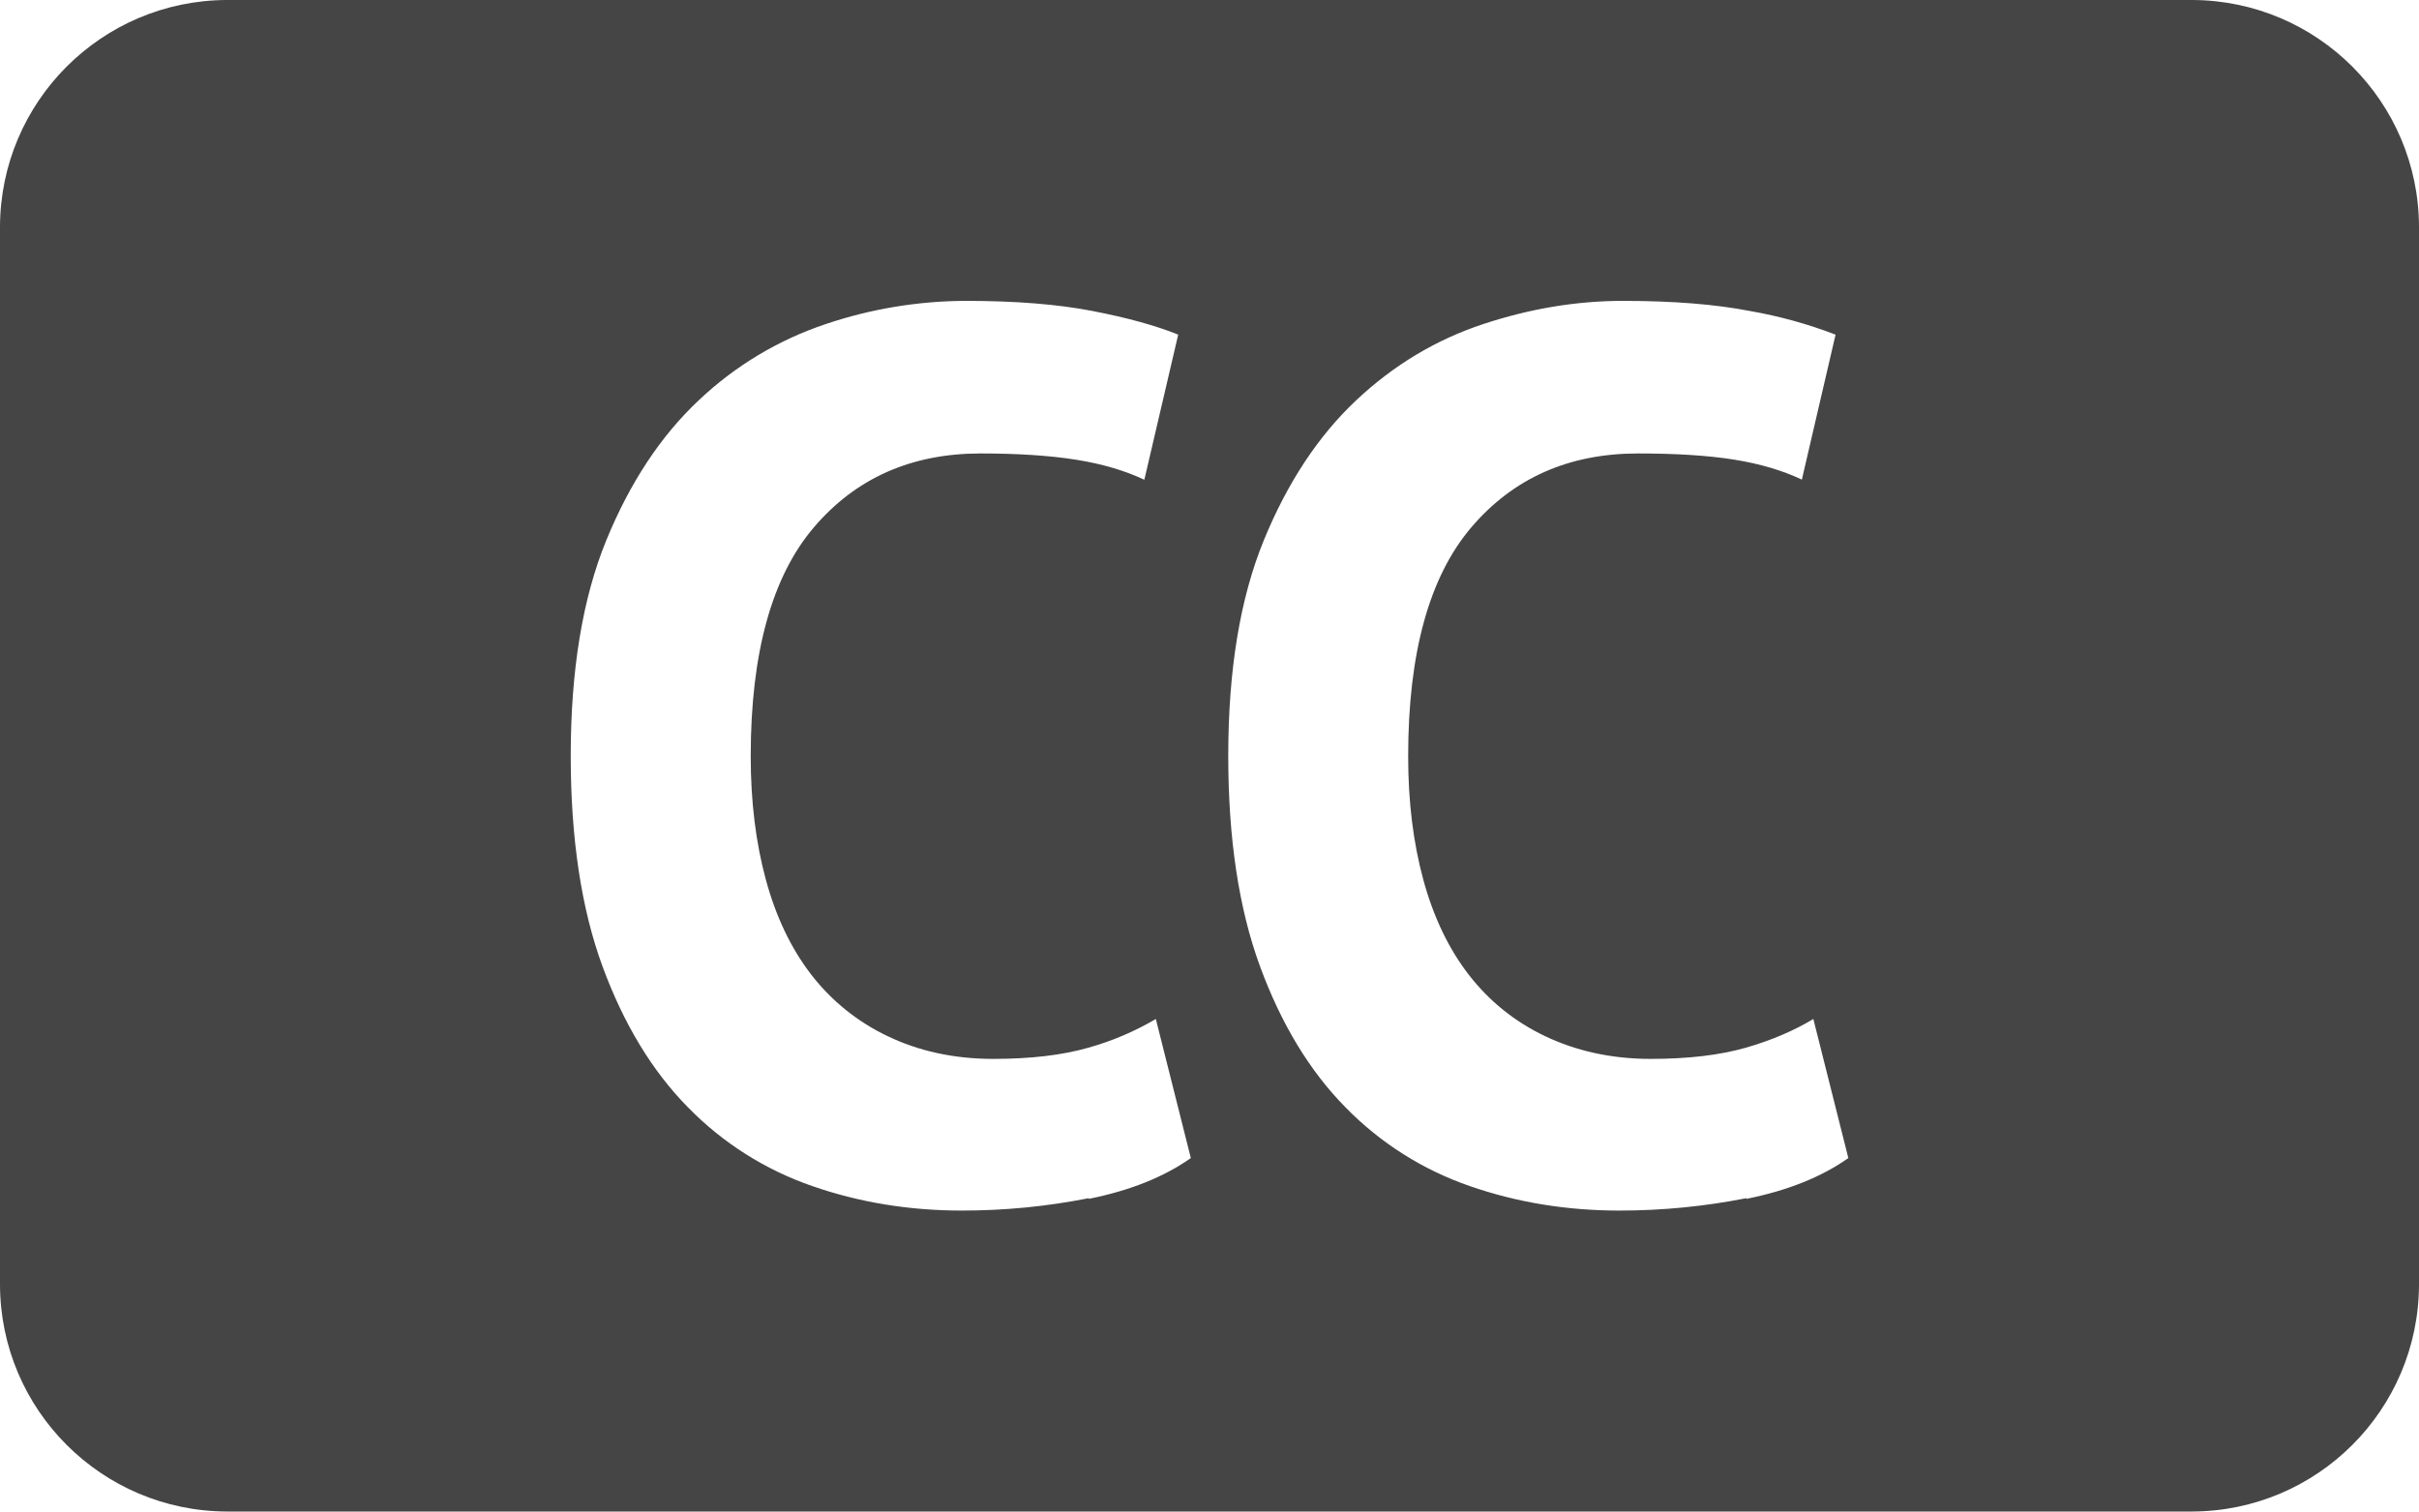
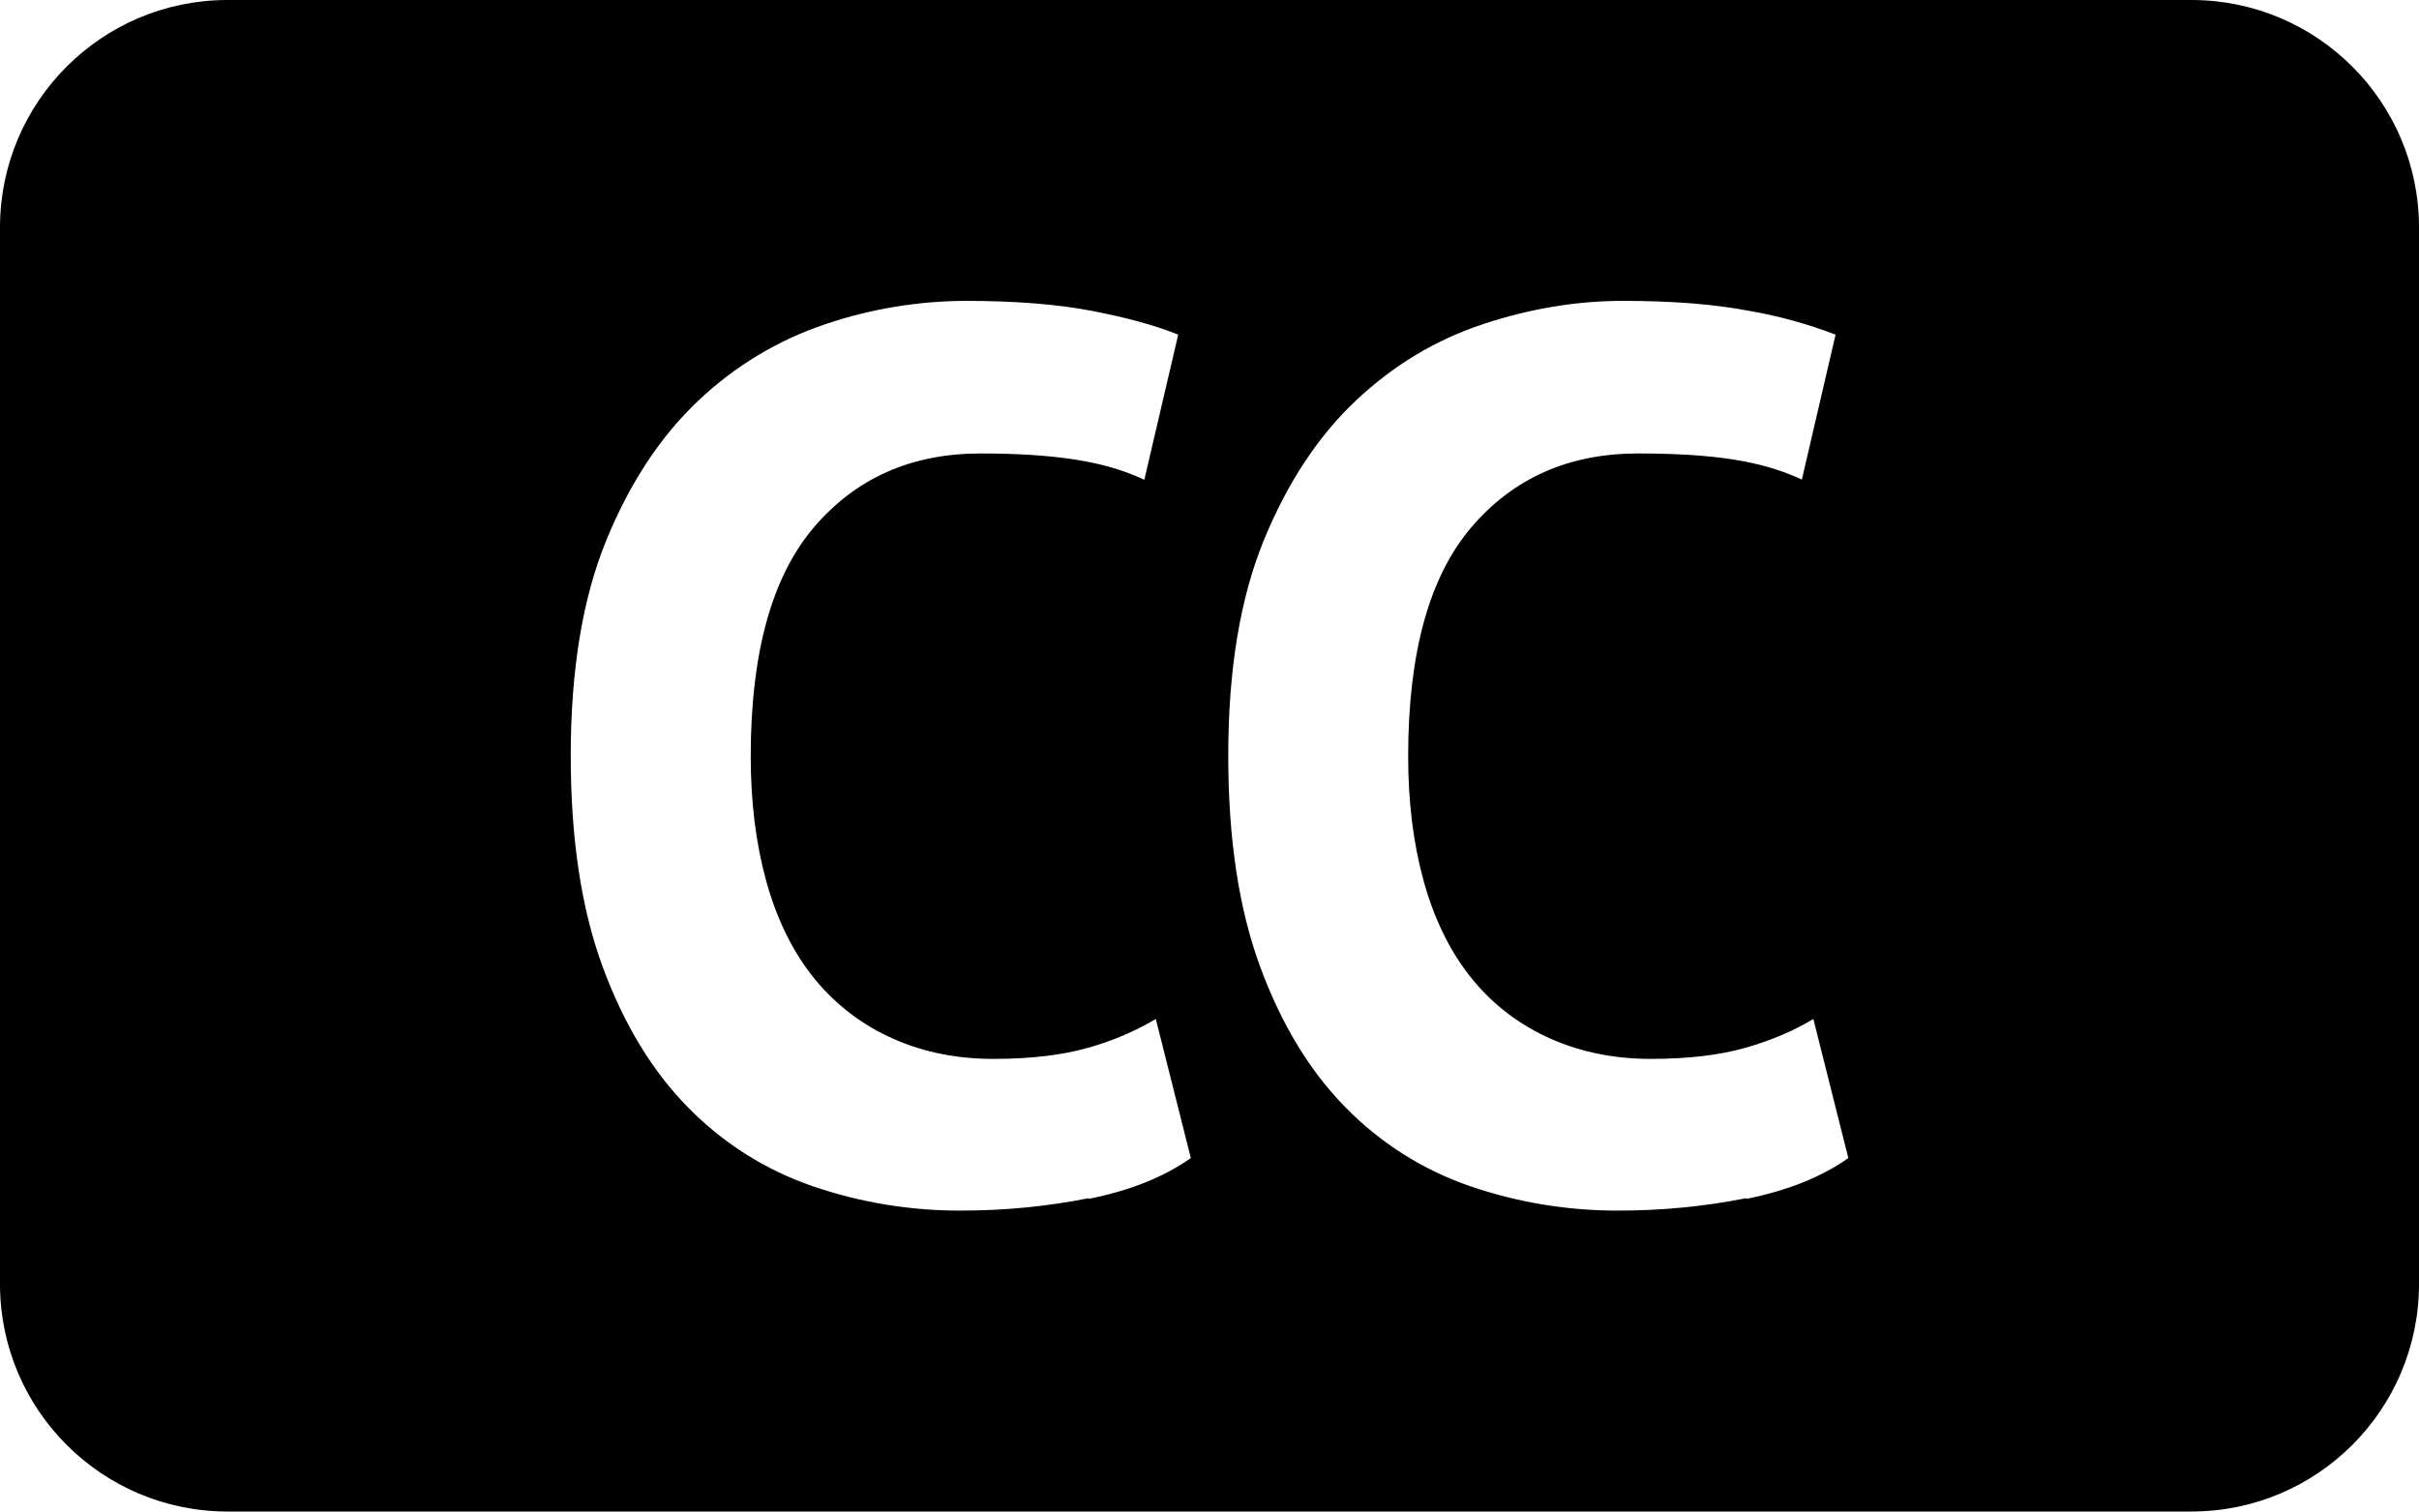
<svg xmlns="http://www.w3.org/2000/svg" width="32" height="20">
-   <path fill="#454545" d="M29 0H3a3.01 3.01 0 0 0-3 3v14a3.01 3.01 0 0 0 3 3h26a3.01 3.01 0 0 0 3-3V3a3.01 3.01 0 0 0-3-3zM14.403 15.854a8.61 8.61 0 0 1-1.678.164c-.694 0-1.354-.107-1.976-.323a4.22 4.22 0 0 1-1.646-1.041c-.474-.48-.852-1.103-1.133-1.868S7.55 11.09 7.55 10c0-1.134.157-2.085.47-2.85s.723-1.384 1.224-1.854a4.53 4.53 0 0 1 1.679-1.008 5.86 5.86 0 0 1 1.852-.307c.66 0 1.22.045 1.678.134s.835.192 1.133.313l-.448 1.92c-.254-.12-.555-.21-.902-.265S13.47 6 12.973 6c-.915 0-1.65.325-2.206.977s-.836 1.663-.836 3.03c0 .598.067 1.142.2 1.632s.334.913.603 1.26a2.78 2.78 0 0 0 1.01.812c.402.193.867.3 1.396.3.496 0 .915-.05 1.257-.148a3.74 3.74 0 0 0 .893-.38l.463 1.84c-.354.25-.803.43-1.35.54zm8.698 0c-.545.108-1.105.164-1.678.164-.694 0-1.354-.107-1.976-.323a4.22 4.22 0 0 1-1.646-1.041c-.474-.48-.852-1.103-1.133-1.868s-.42-1.695-.42-2.786c0-1.134.157-2.085.47-2.85s.723-1.384 1.223-1.854 1.062-.804 1.68-1.008 1.233-.307 1.85-.307c.66 0 1.22.045 1.678.134a6.05 6.05 0 0 1 1.133.313l-.446 1.918c-.253-.12-.554-.21-.9-.265S22.166 6 21.67 6c-.915 0-1.65.325-2.206.977s-.836 1.663-.836 3.03c0 .598.067 1.142.2 1.632s.334.913.603 1.26.606.62 1.01.812.868.3 1.396.3c.497 0 .915-.05 1.257-.148s.64-.227.894-.38l.463 1.84c-.353.25-.803.43-1.348.54z" />
+   <path d="M29 0H3a3.01 3.01 0 0 0-3 3v14a3.01 3.01 0 0 0 3 3h26a3.01 3.01 0 0 0 3-3V3a3.01 3.01 0 0 0-3-3zM14.403 15.854a8.61 8.61 0 0 1-1.678.164 5.986 5.986 0 0 1-1.976-.323 4.22 4.22 0 0 1-1.646-1.041c-.474-.48-.852-1.103-1.133-1.868S7.55 11.09 7.55 10c0-1.134.157-2.085.47-2.85s.723-1.384 1.224-1.854a4.53 4.53 0 0 1 1.679-1.008 5.86 5.86 0 0 1 1.852-.307c.66 0 1.22.045 1.678.134s.835.192 1.133.313l-.448 1.92c-.254-.12-.555-.21-.902-.265S13.47 6 12.973 6c-.915 0-1.65.325-2.206.977s-.836 1.663-.836 3.03c0 .598.067 1.142.2 1.632s.334.913.603 1.26a2.78 2.78 0 0 0 1.01.812c.402.193.867.3 1.396.3.496 0 .915-.05 1.257-.148a3.74 3.74 0 0 0 .893-.38l.463 1.84c-.354.25-.803.43-1.35.54zm8.698 0a8.618 8.618 0 0 1-1.678.164 5.986 5.986 0 0 1-1.976-.323 4.22 4.22 0 0 1-1.646-1.041c-.474-.48-.852-1.103-1.133-1.868s-.42-1.695-.42-2.786c0-1.134.157-2.085.47-2.85s.723-1.384 1.223-1.854 1.062-.804 1.68-1.008 1.233-.307 1.85-.307c.66 0 1.22.045 1.678.134a6.05 6.05 0 0 1 1.133.313l-.446 1.918c-.253-.12-.554-.21-.9-.265S22.166 6 21.67 6c-.915 0-1.65.325-2.206.977s-.836 1.663-.836 3.03c0 .598.067 1.142.2 1.632s.334.913.603 1.26.606.62 1.01.812.868.3 1.396.3c.497 0 .915-.05 1.257-.148s.64-.227.894-.38l.463 1.84c-.353.25-.803.43-1.348.54z" />
</svg>
